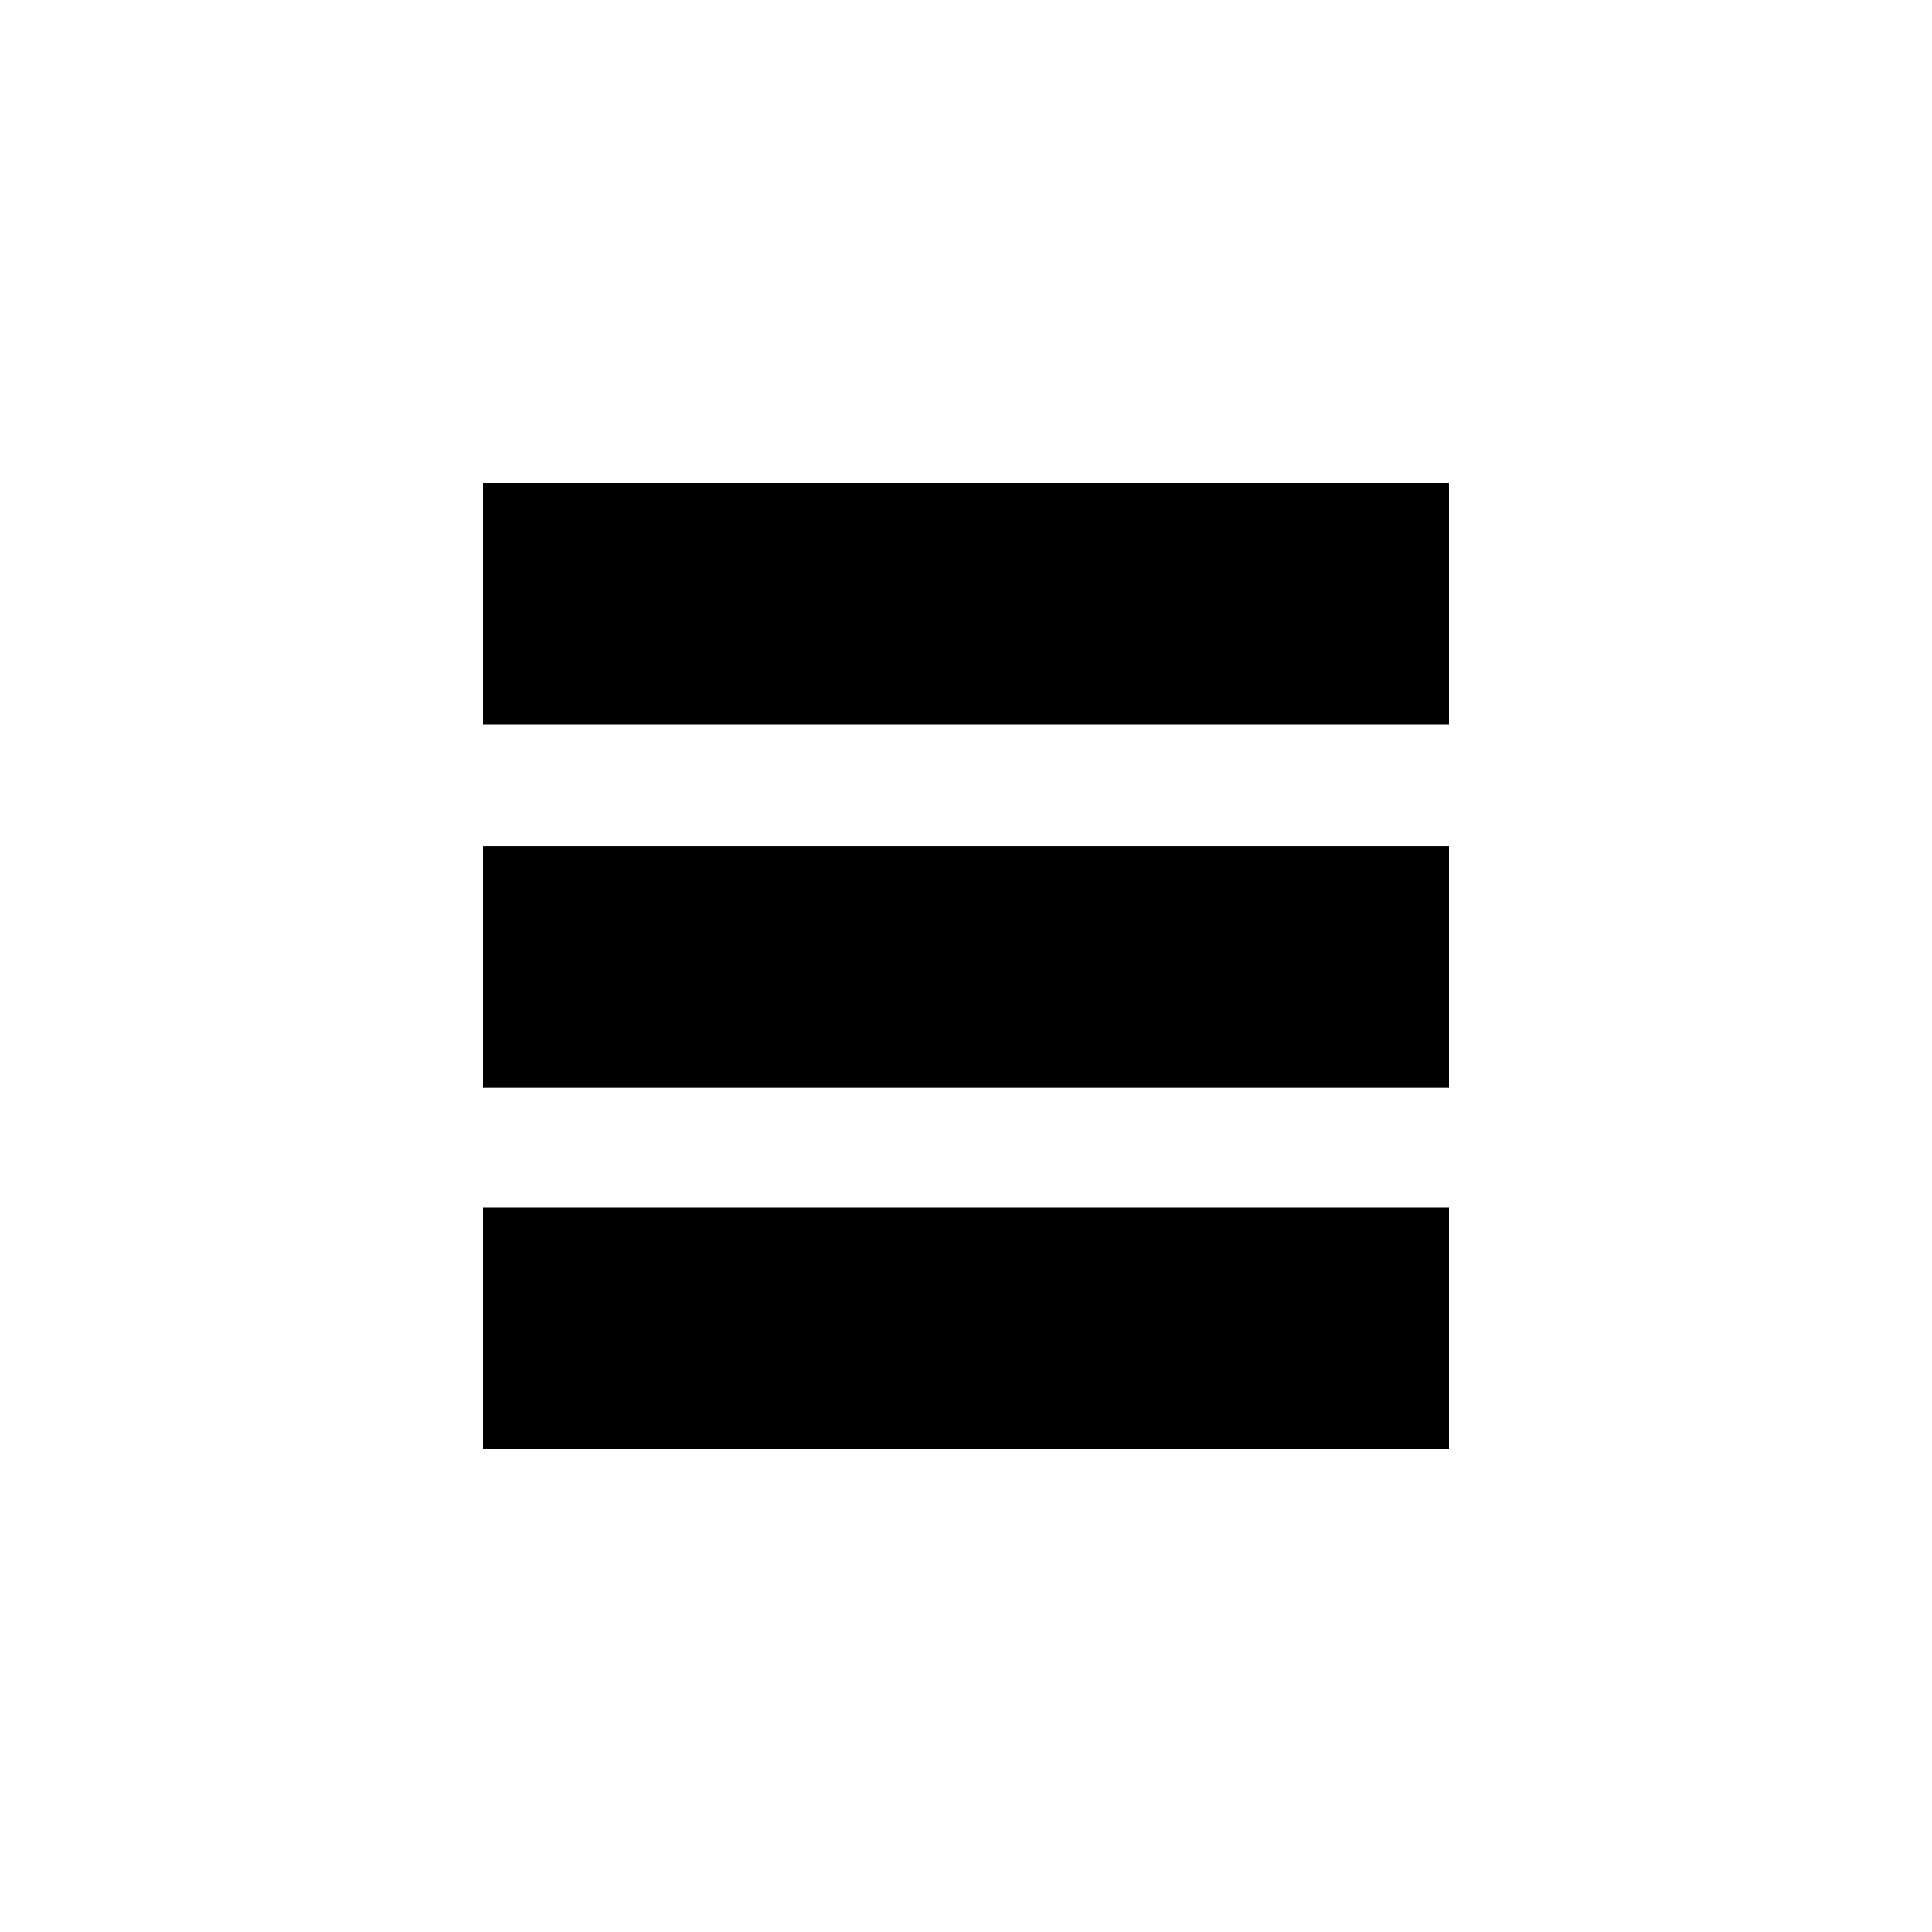
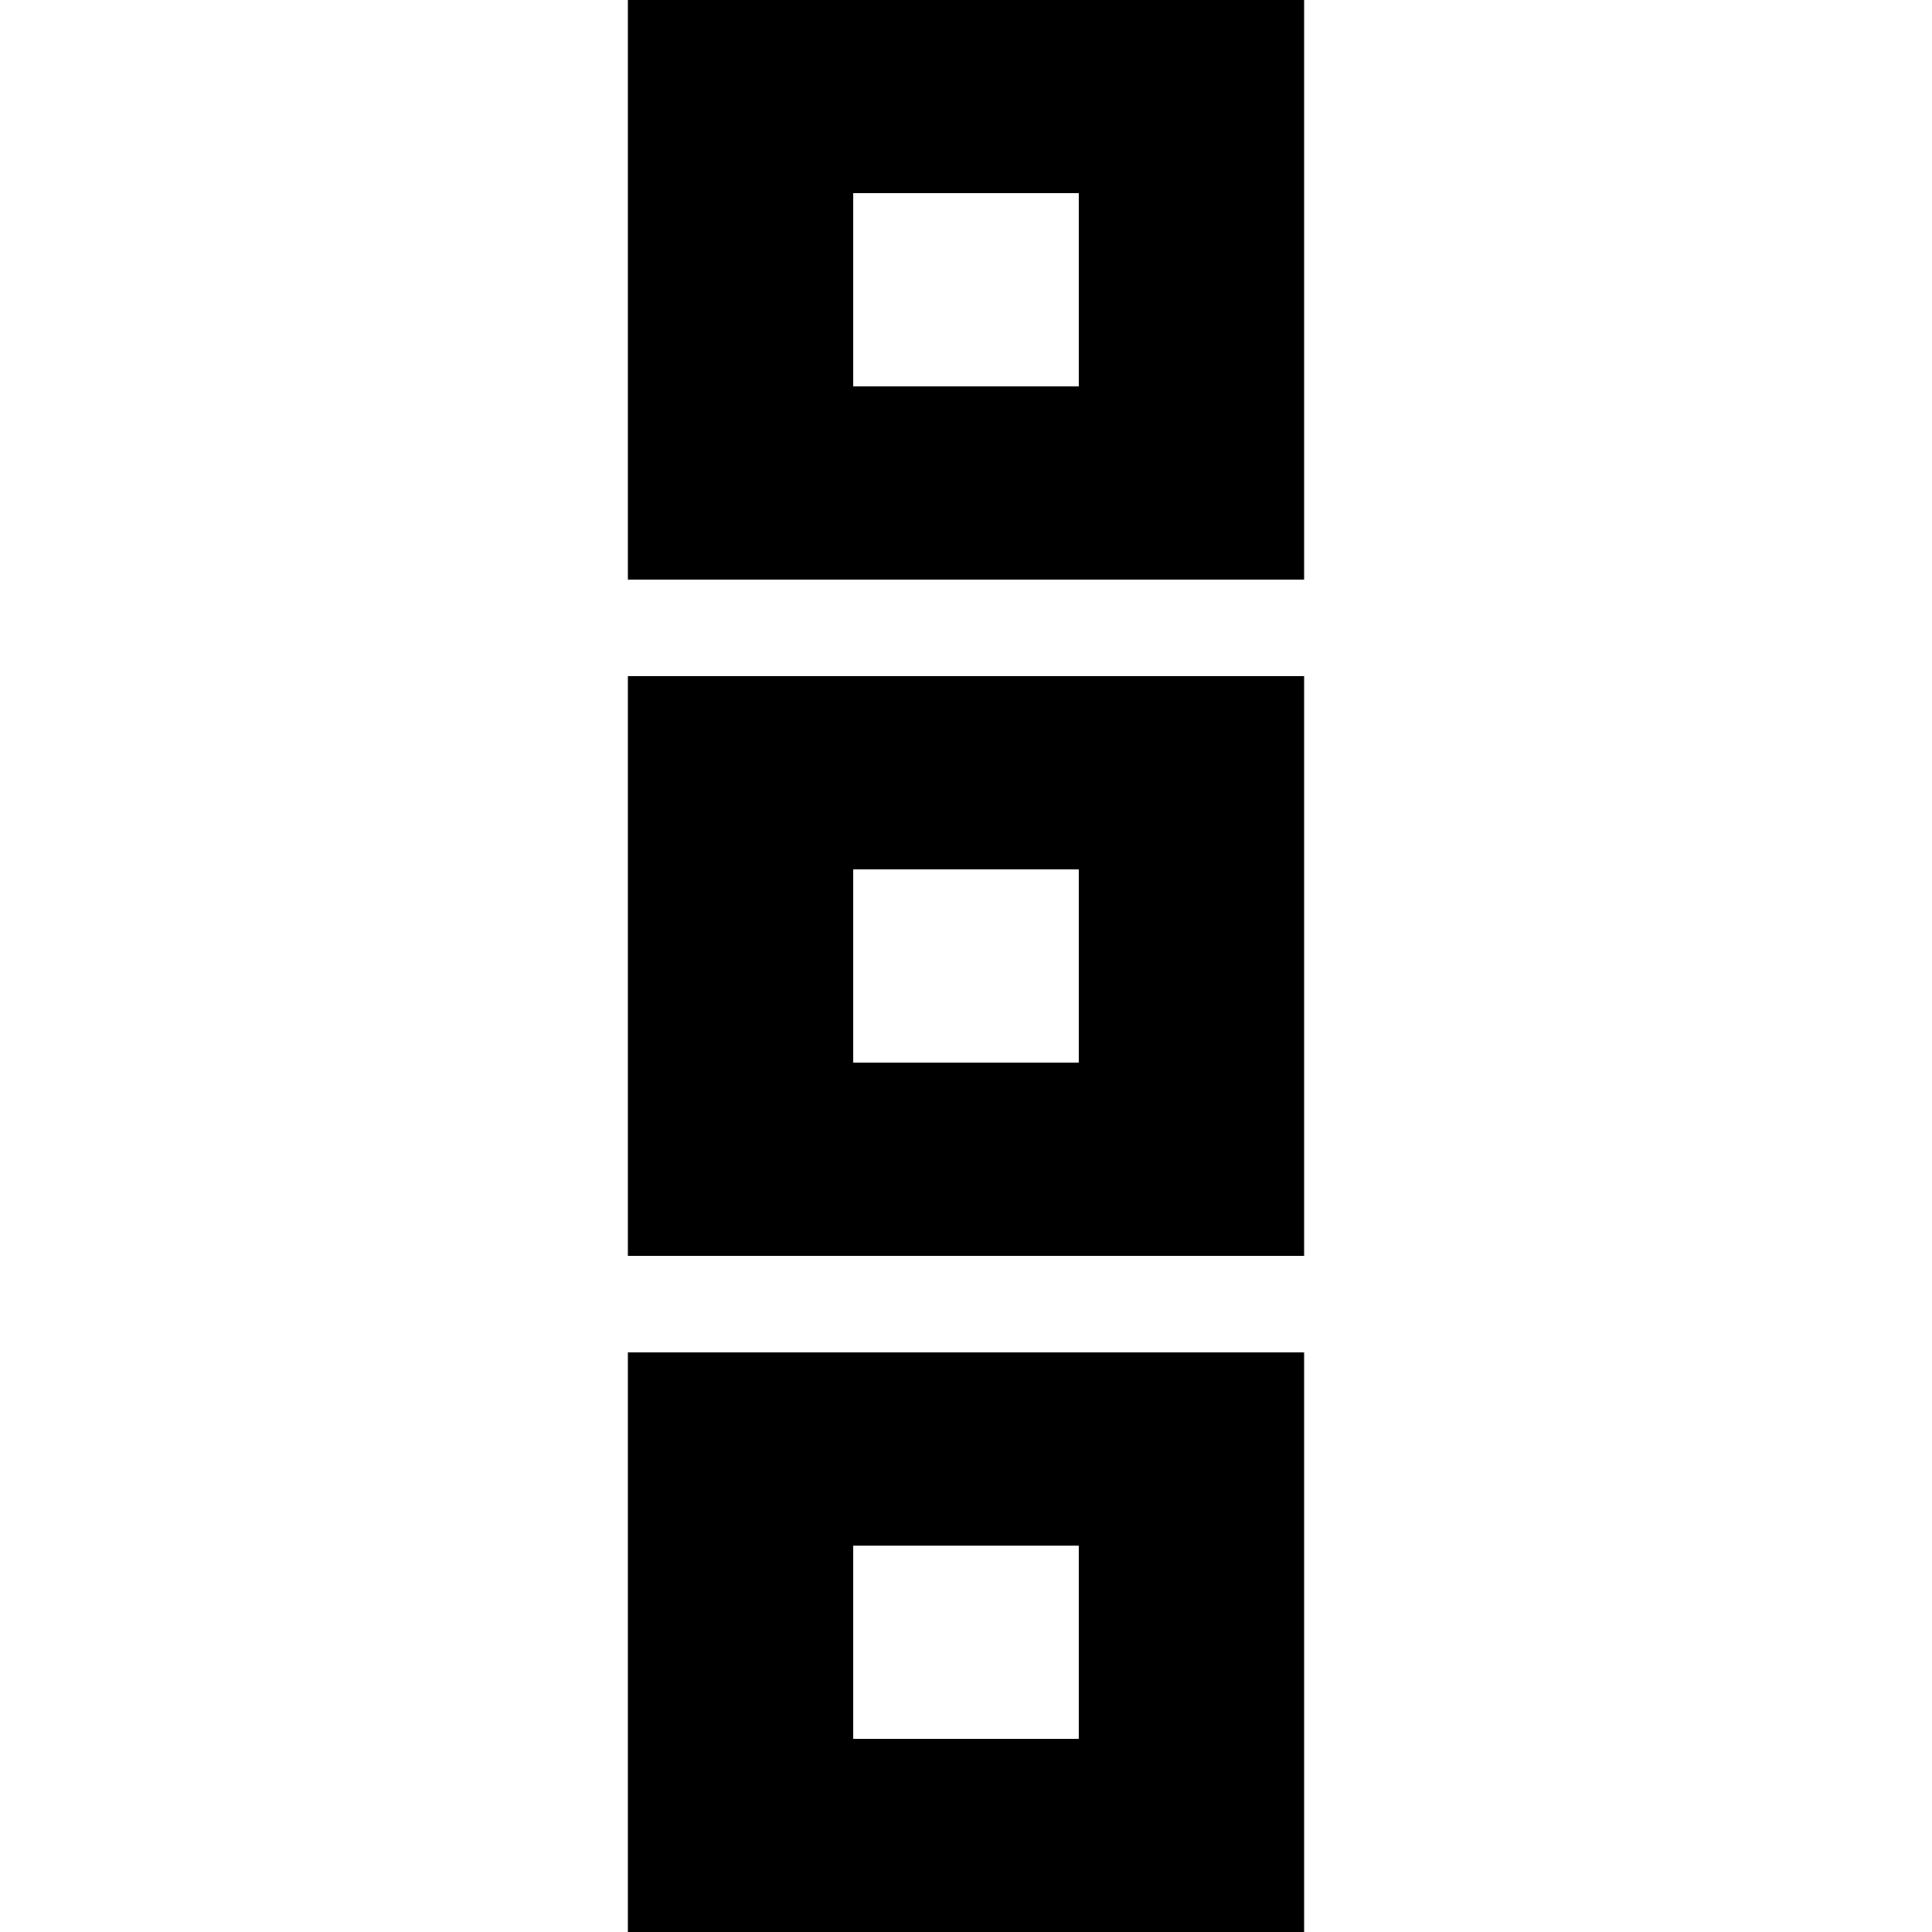
- <svg xmlns="http://www.w3.org/2000/svg" fill="#000000" width="800px" height="800px" viewBox="0 0 32 32" version="1.1">
-   <path d="M8 24h16v-4h-16v4zM8 18.016h16v-4h-16v4zM8 12h16v-4h-16v4z" />
+ <svg xmlns="http://www.w3.org/2000/svg" width="800px" height="800px" viewBox="-6.5 0 20 20" version="1.1">
+   <defs>
+ 
+ </defs>
+   <g id="Page-1" stroke="none" stroke-width="1" fill="none" fill-rule="evenodd">
+     <g id="Dribbble-Light-Preview" transform="translate(-266, -800)" fill="#000000">
+       <g id="icons" transform="translate(56, 160)">
+         <path d="M212.333,658 L214.667,658 L214.667,656 L212.333,656 L212.333,658 Z M210,660 L217,660 L217,654 L210,654 L210,660 Z M212.333,651 L214.667,651 L214.667,649 L212.333,649 L212.333,651 Z M210,653 L217,653 L217,647 L210,647 L210,653 Z M212.333,644 L214.667,644 L214.667,642 L212.333,642 L212.333,644 Z M210,646 L217,646 L217,640 L210,640 L210,646 Z" id="menu_option-[#1375]">
+ 
+ </path>
+       </g>
+     </g>
+   </g>
</svg>
